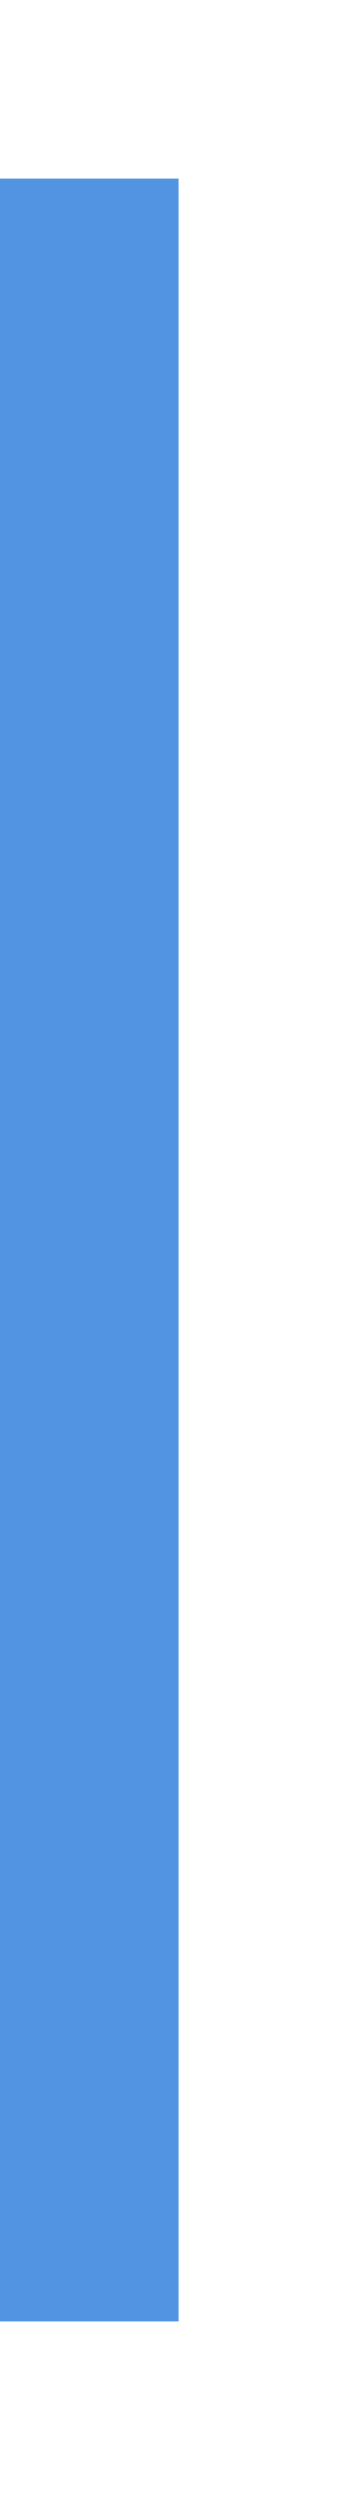
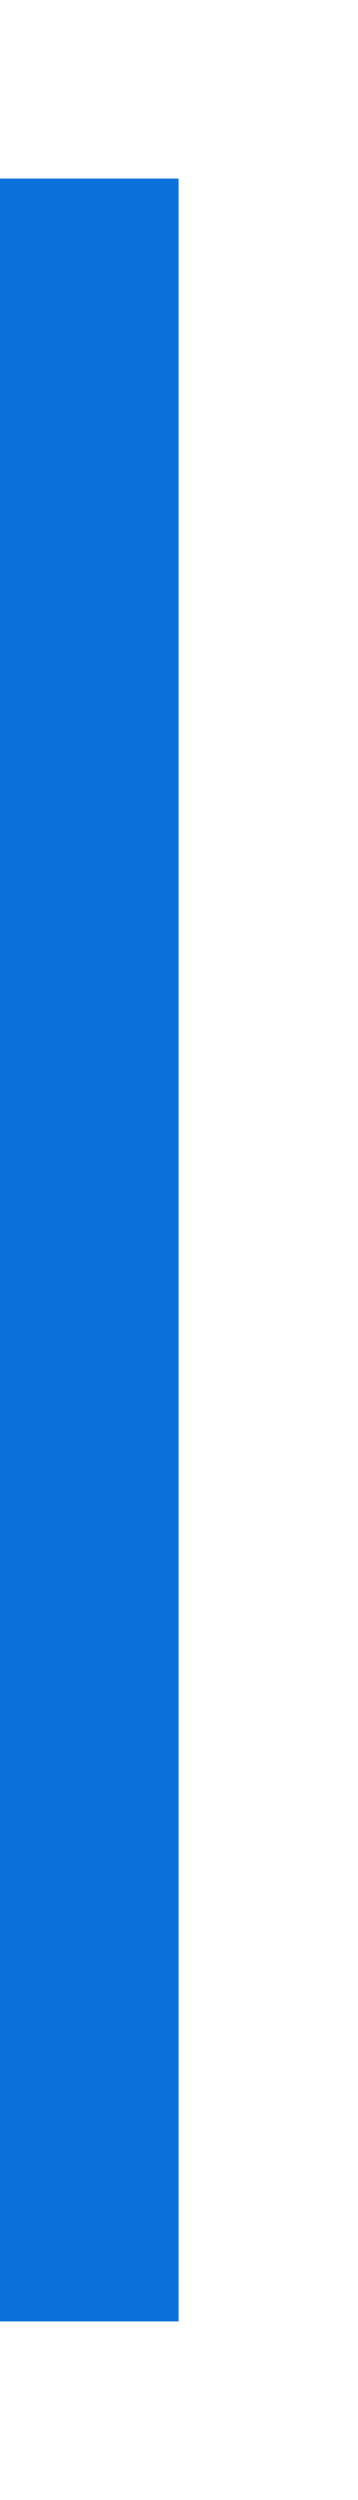
<svg xmlns="http://www.w3.org/2000/svg" xmlns:ns1="http://www.openswatchbook.org/uri/2009/osb" xmlns:xlink="http://www.w3.org/1999/xlink" width="4" height="28" id="svg11300" version="1.0" style="display:inline;enable-background:new">
  <defs id="defs3">
    <linearGradient id="selected_bg_color" ns1:paint="solid">
-       <stop style="stop-color:#5294e2;stop-opacity:1;" offset="0" id="stop4137" />
+       <stop style="stop-color:#0a70da;stop-opacity:1;" offset="0" id="stop4137" />
    </linearGradient>
    <linearGradient xlink:href="#selected_bg_color" id="linearGradient4139" x1="14" y1="298" x2="14" y2="300" gradientUnits="userSpaceOnUse" gradientTransform="translate(272,-300)" />
  </defs>
  <g style="display:inline" id="layer1" transform="translate(0,-272)">
    <rect style="opacity:1;fill:url(#linearGradient4139);fill-opacity:1;stroke:none" id="rect4270-9" width="24" height="2" x="274" y="-2" transform="matrix(0,1,-1,0,0,0)" />
  </g>
</svg>
